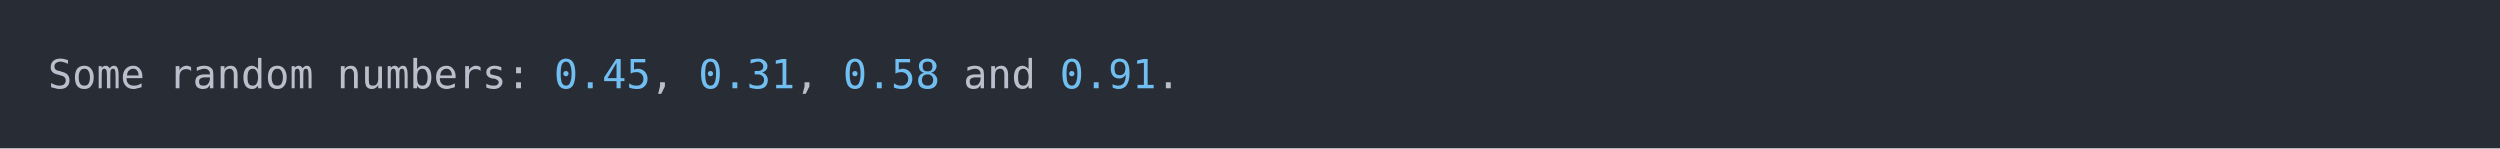
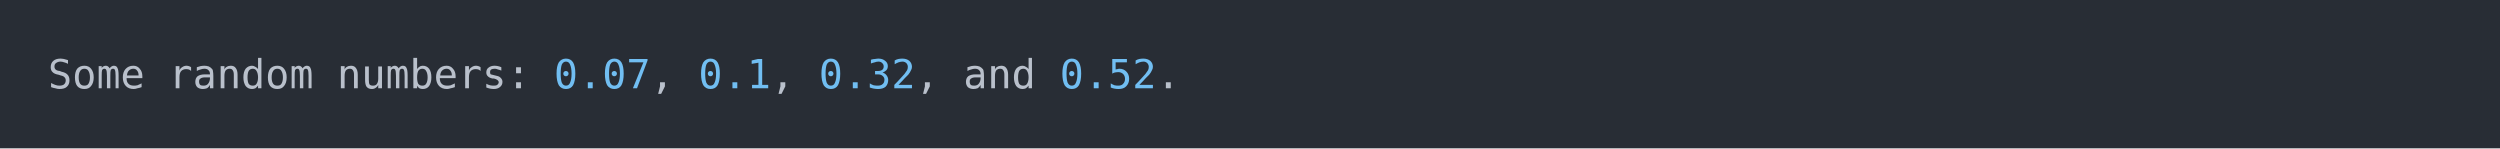
<svg xmlns="http://www.w3.org/2000/svg" xmlns:xlink="http://www.w3.org/1999/xlink" width="1040" height="61.71">
  <rect width="1040" height="61.71" rx="0" ry="0" class="a" />
  <svg height="21.71" viewBox="0 0 100 2.171" width="1000" x="20" y="20">
    <style>.a{fill:rgb(40,45,53)}.b{font-family:'Fira Code',Monaco,Consolas,Menlo,'Bitstream Vera Sans Mono','Powerline Symbols',monospace}.c{fill:transparent}.d{fill:rgb(185,192,203);white-space:pre}.e{fill:rgb(113,190,242);white-space:pre}</style>
    <g font-family="'Fira Code',Monaco,Consolas,Menlo,'Bitstream Vera Sans Mono','Powerline Symbols',monospace" font-size="1.67" class="b">
      <defs>
        <symbol id="a">
          <rect height="2" width="100" x="0" y="0" class="c" />
        </symbol>
      </defs>
      <rect height="2.171" width="100" class="a" />
      <svg x="0" y="0" width="100">
        <svg x="0">
          <use xlink:href="#a" />
          <text x="0" y="1.67" class="d">Some</text>
          <text x="5.01" y="1.67" class="d">random</text>
          <text x="12.024" y="1.67" class="d">numbers:</text>
-           <text x="21.042" y="1.67" class="e">0.45</text>
+           <text x="21.042" y="1.67" class="e">0.07</text>
          <text x="25.05" y="1.67" class="d">,</text>
-           <text x="27.054" y="1.67" class="e">0.31</text>
-           <text x="31.062" y="1.67" class="d">,</text>
-           <text x="33.066" y="1.67" class="e">0.58</text>
+           <text x="27.054" y="1.67" class="e">0.1</text>
+           <text x="30.06" y="1.67" class="d">,</text>
+           <text x="32.064" y="1.67" class="e">0.32</text>
+           <text x="36.072" y="1.67" class="d">,</text>
          <text x="38.076" y="1.67" class="d">and</text>
-           <text x="42.084" y="1.67" class="e">0.91</text>
+           <text x="42.084" y="1.67" class="e">0.52</text>
          <text x="46.092" y="1.67" class="d">.</text>
        </svg>
      </svg>
    </g>
  </svg>
</svg>
